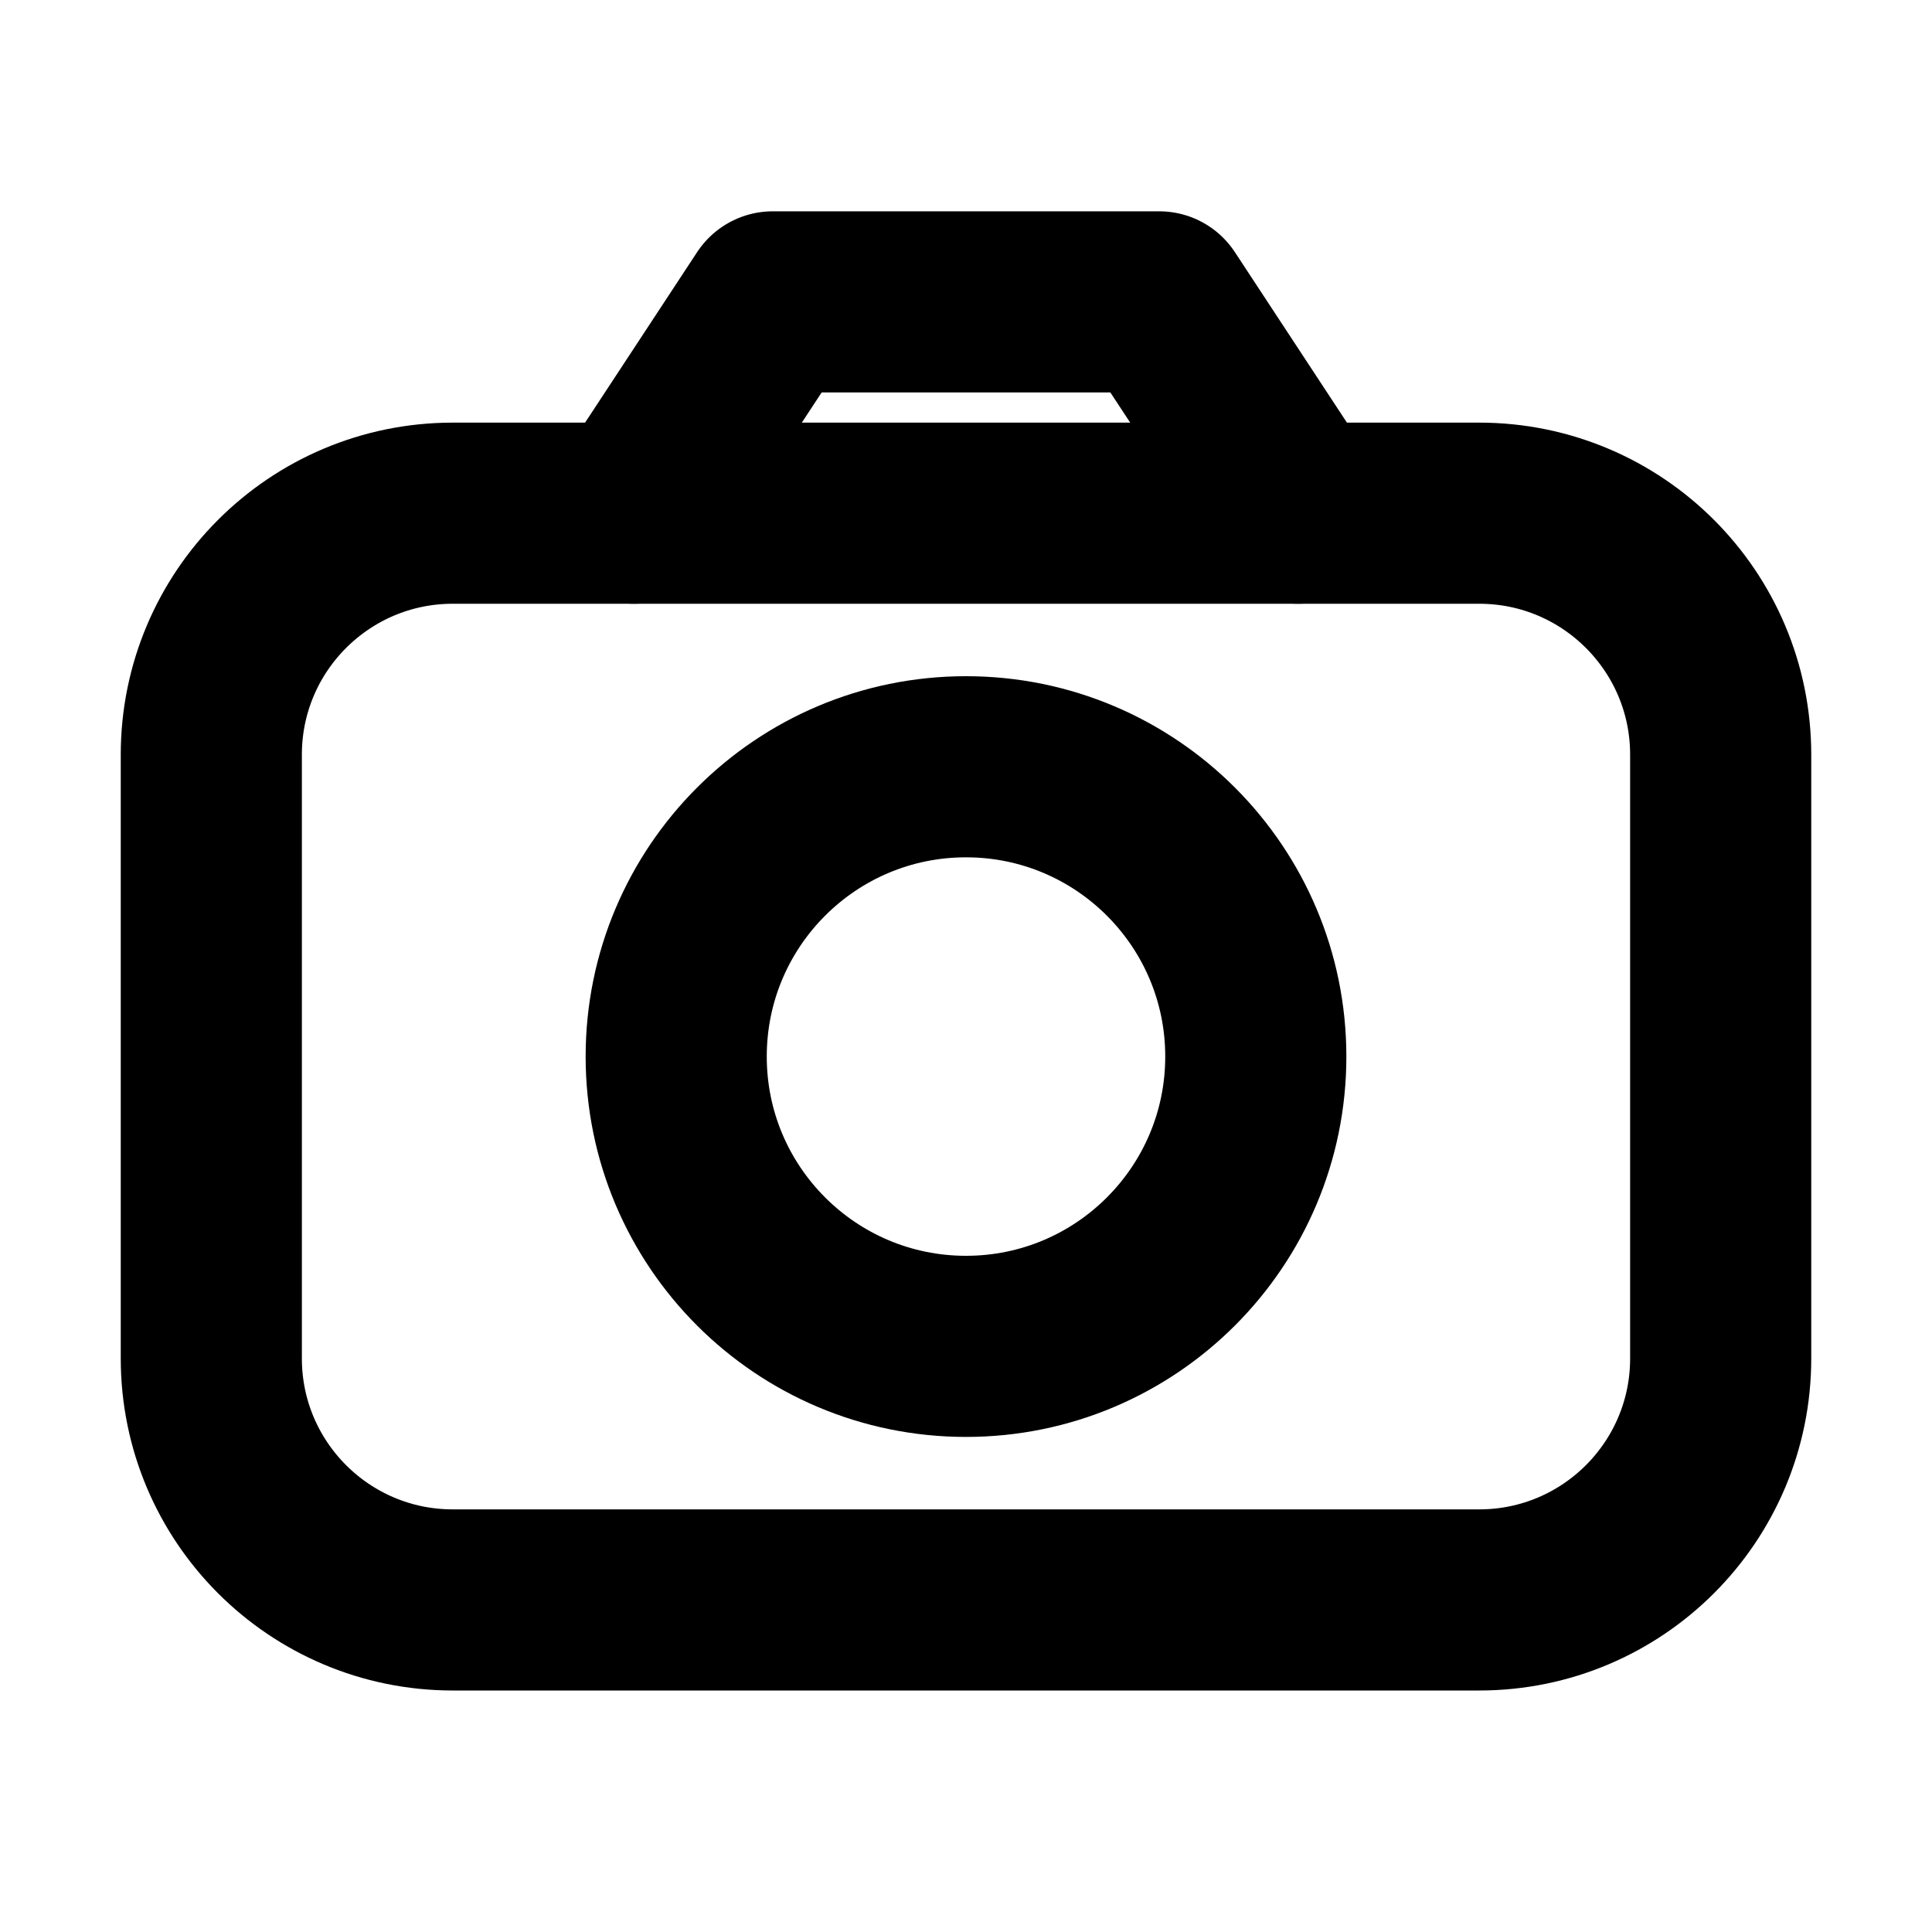
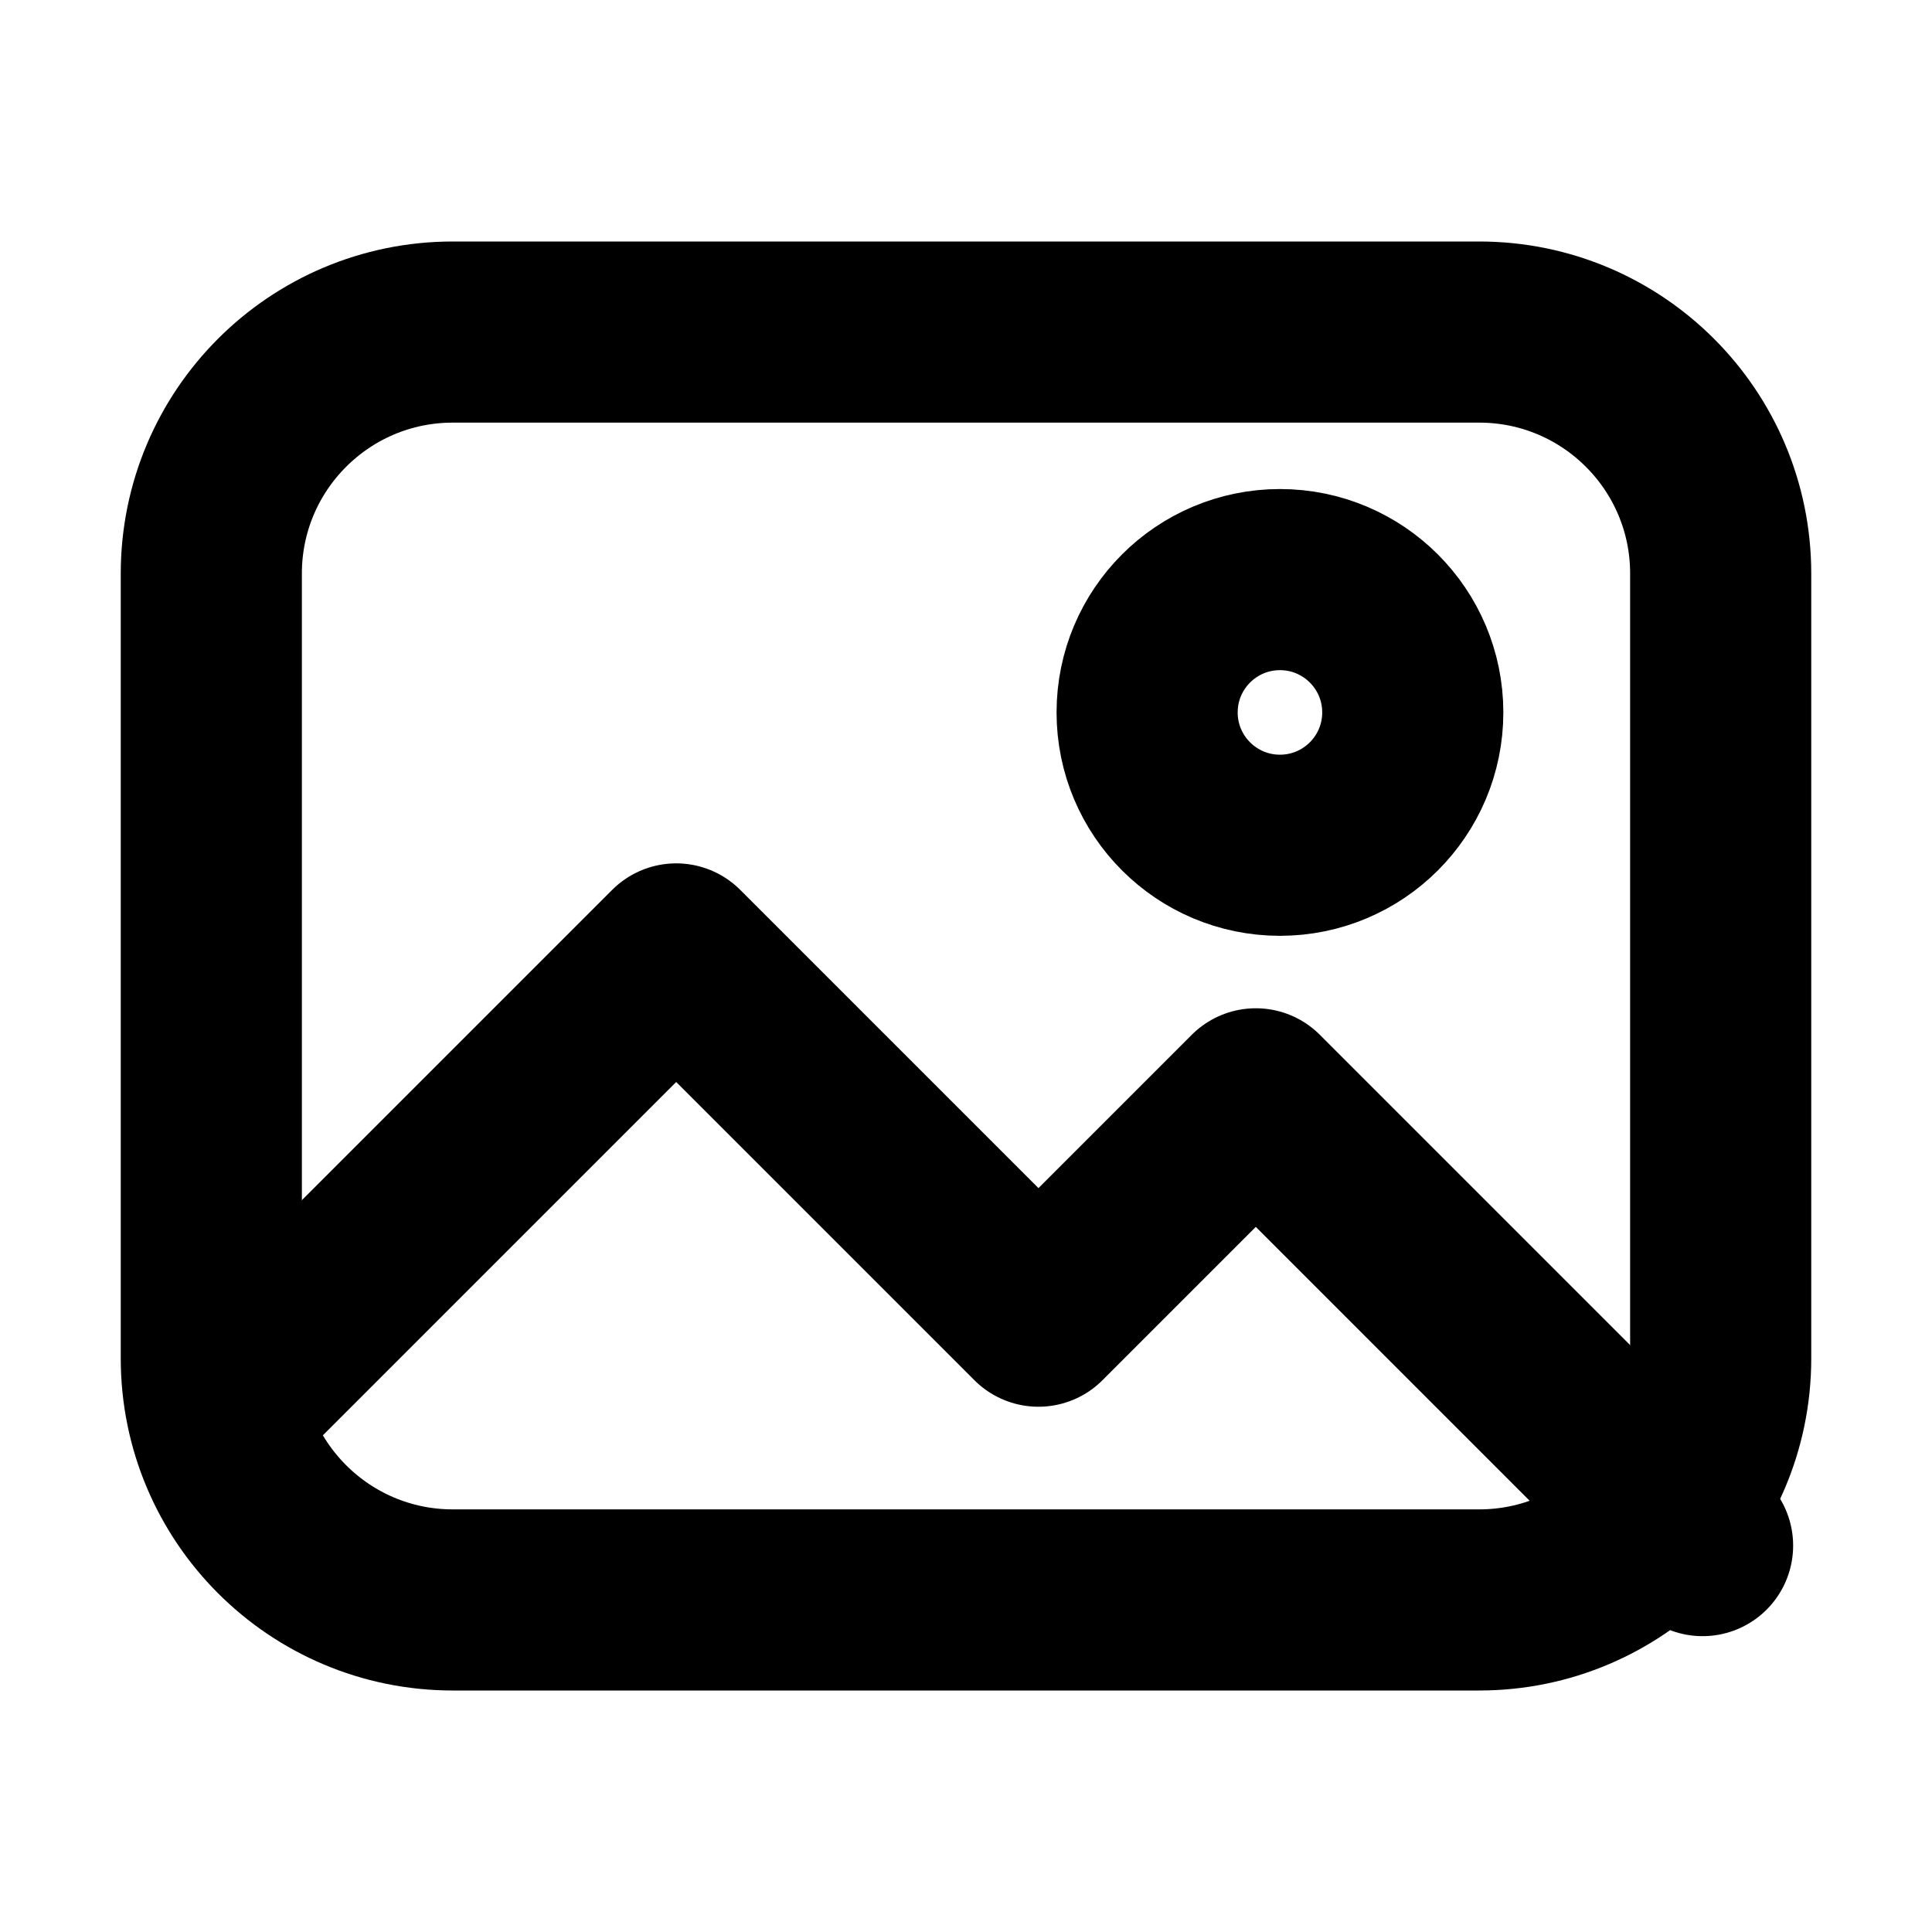
<svg xmlns="http://www.w3.org/2000/svg" viewBox="0 0 16 16" fill="none" stroke="currentColor" stroke-width="1.5" stroke-linecap="round" stroke-linejoin="round">
-   <rect x="1.75" y="4.25" width="12.5" height="9" rx="2" />
-   <path d="M5.25 4.25 L6.4 2.5 H9.6 L10.75 4.25" />
-   <circle cx="8" cy="8.75" r="2.4" />
+   <rect x="1.75" y="2.75" width="12.5" height="10.5" rx="2" />
+   <path d="M1.9 11.6 L5.6 7.9 L8.6 10.9 L10.4 9.1 L14.1 12.8" />
+   <circle cx="10.6" cy="5.9" r="1.1" />
</svg>
